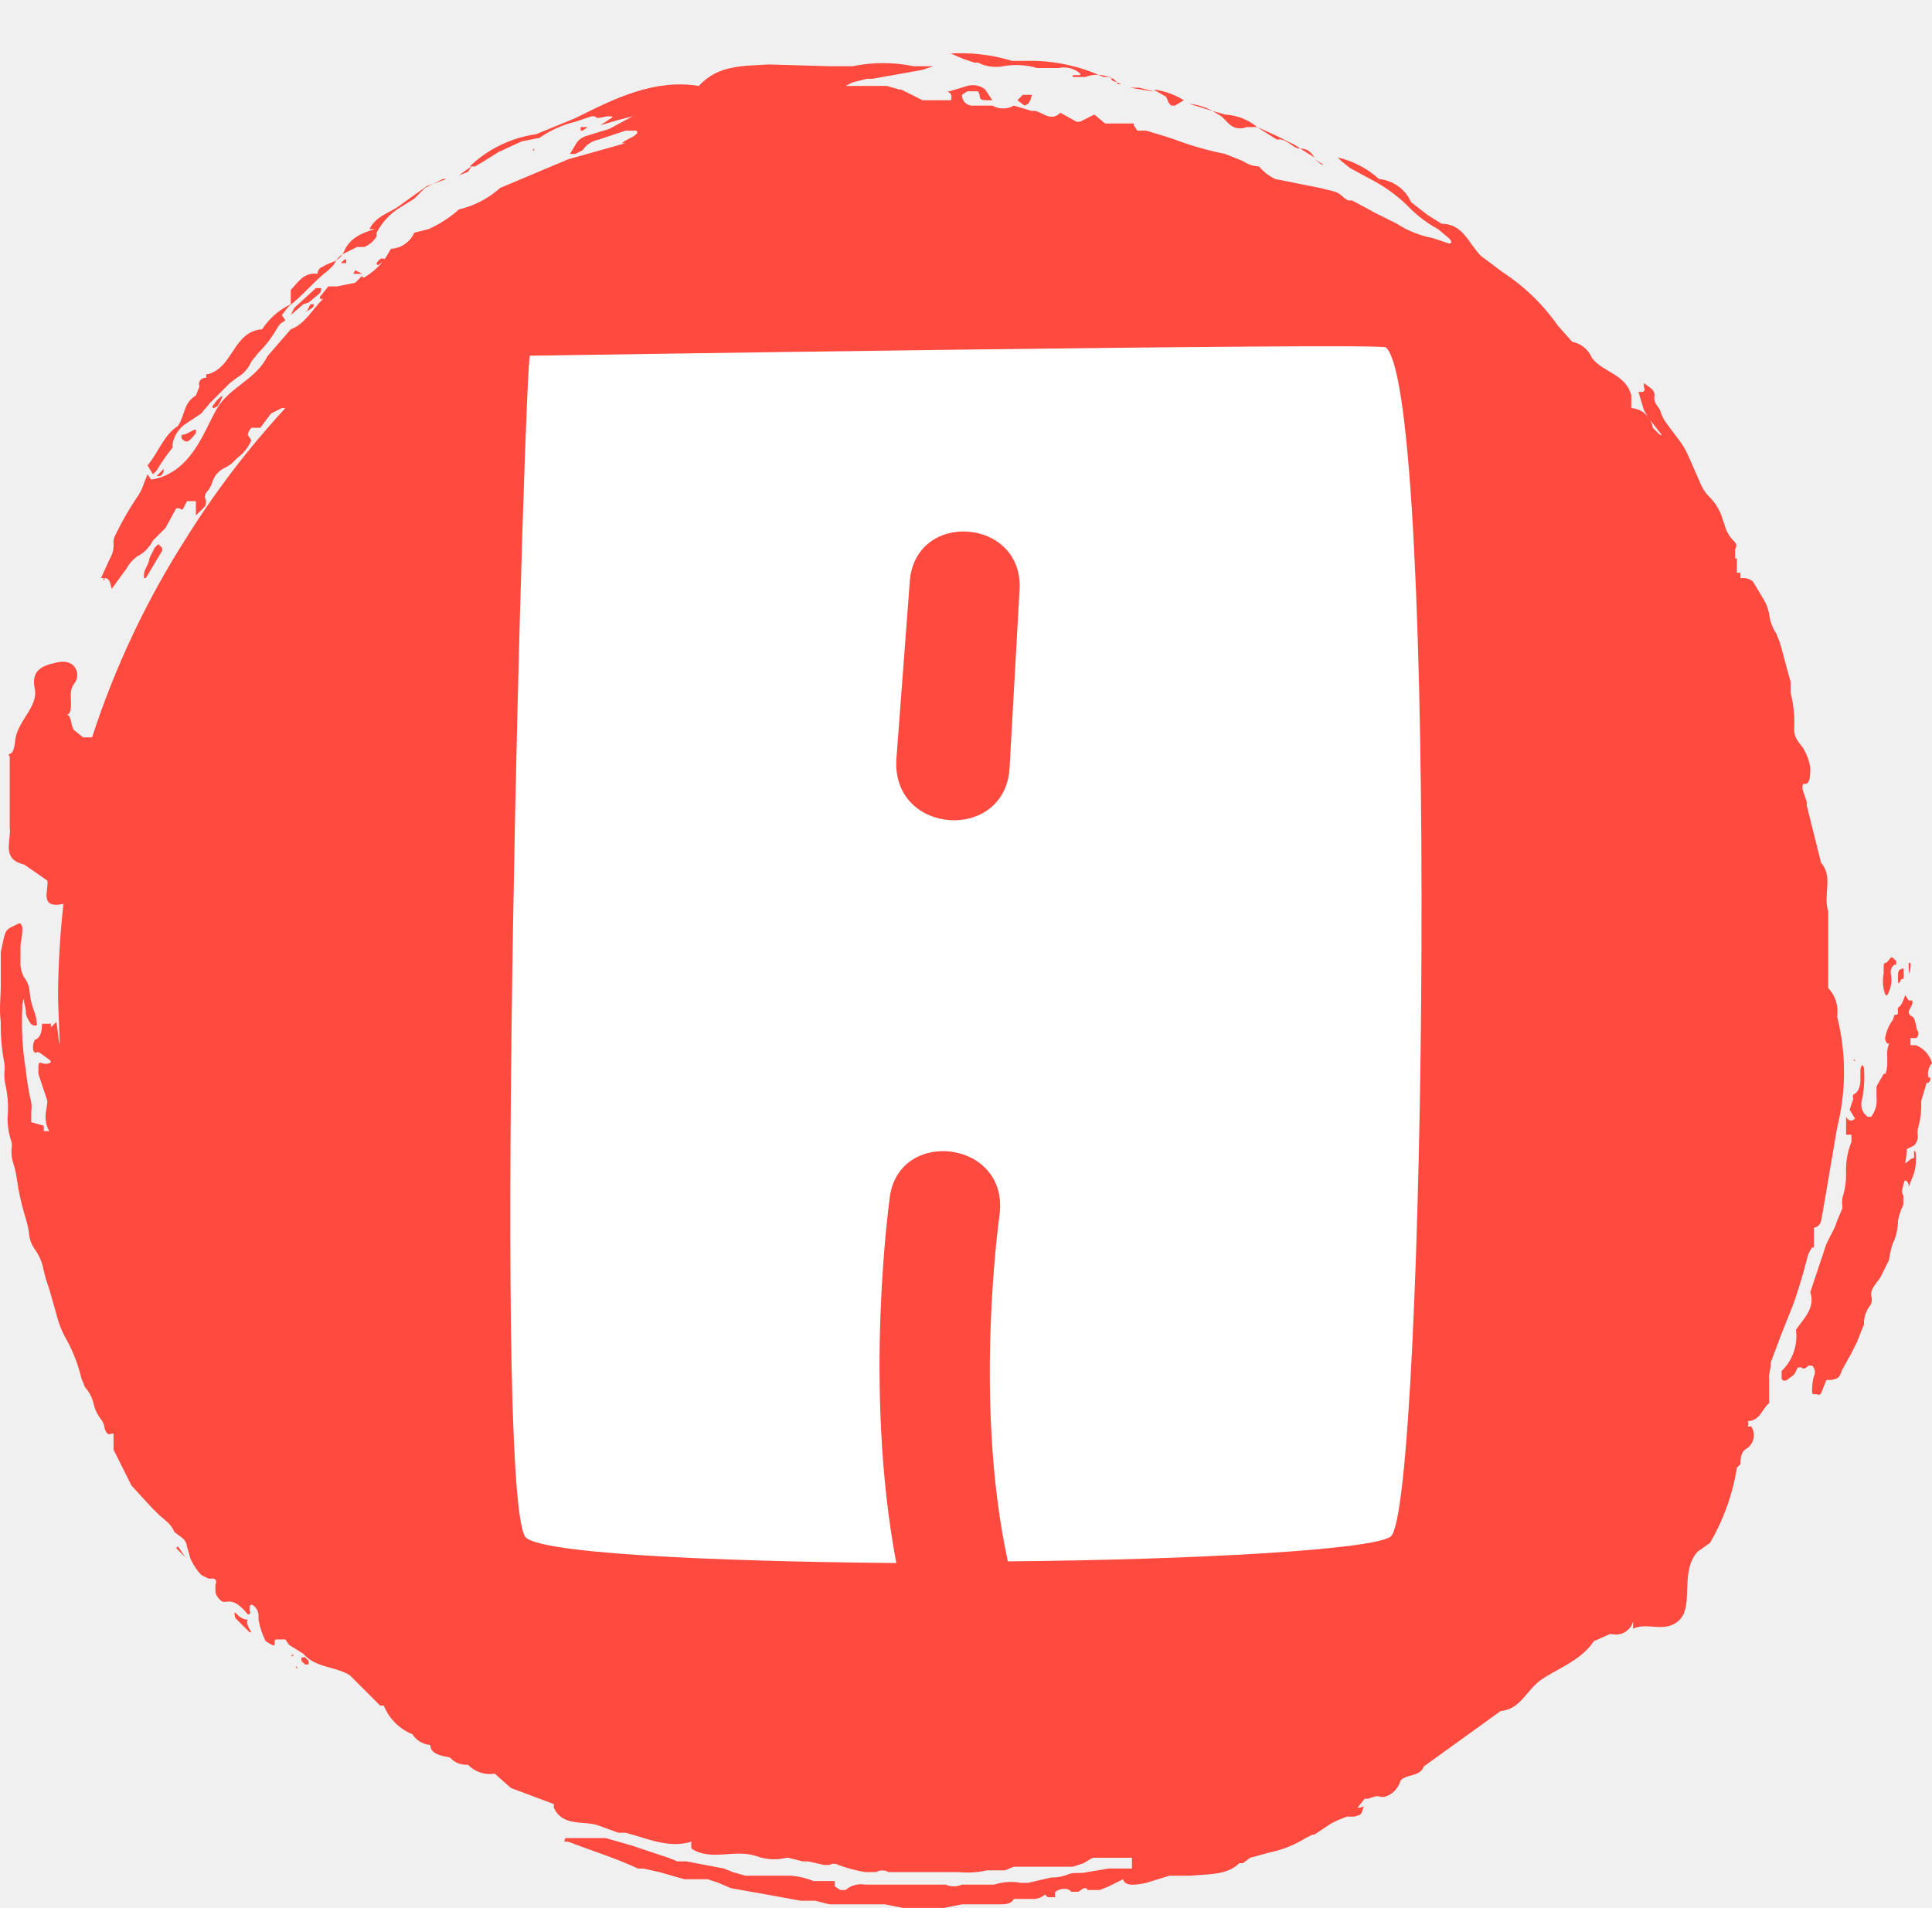
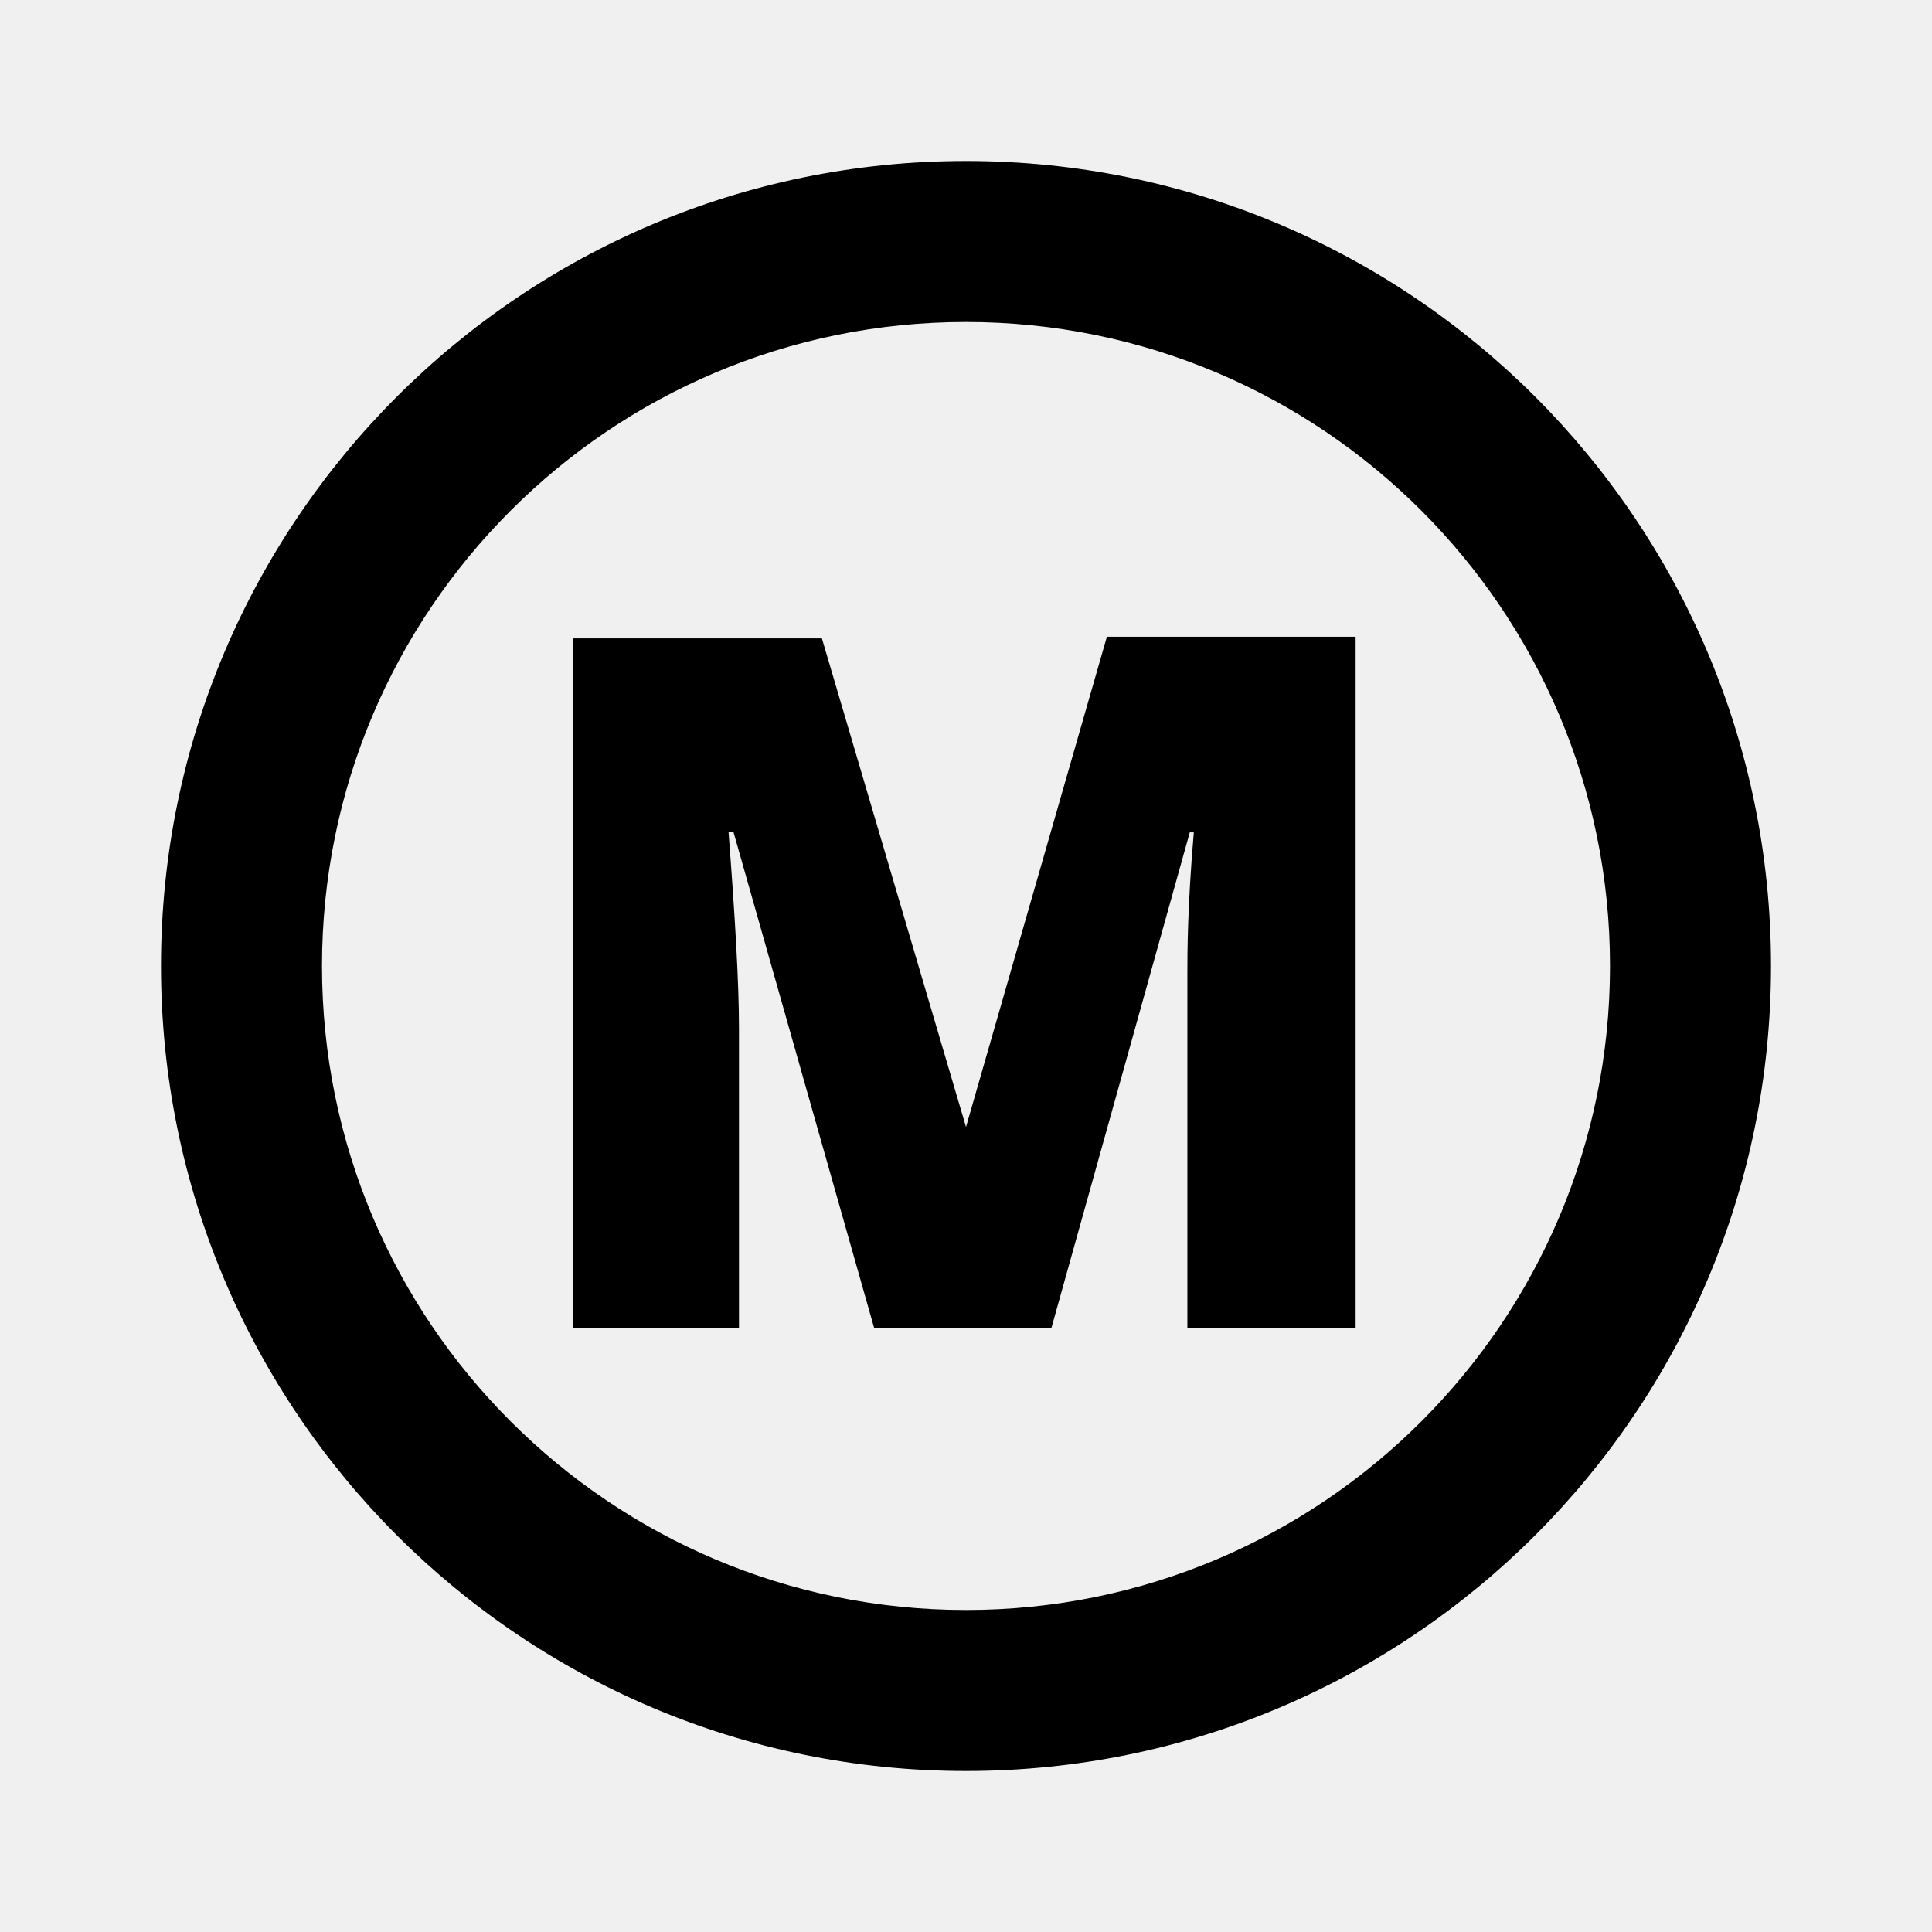
- <svg xmlns="http://www.w3.org/2000/svg" width="308.761" height="304.916" viewBox="0 0 106.008 104.687" class="css-1j8o68f" version="1.1" id="svg23">
-   <defs id="SvgjsDefs2684" />
-   <g id="SvgjsG2685" featurekey="rootContainer" transform="matrix(0.9820593,0,0,0.9820593,-0.05456052,0)" fill="#ff4a3f">
-     <g id="g17">
-       <path d="M19.8 15.3h.5l-.4-.2zm.5.1zm.8-.7c0 .1 0 .1.1.1l.4-.3c-.2-.1-.3-.1-.5.2zm.4-.2zm-4.1 2.3zm-.2.6l.3-.2c.1-.1.1-.2.1-.2h-.2l-.2.4c-.1-.1-.1 0 0 0zm2.2-2.9h-.1l-.2.2h.3zm-2.1 2.4l.6-.5c.1-.1.1-.2.1-.3h-.3l-1.2 1.1-.2.4.7-.6zm-1.1.8z" id="path3" />
-       <path d="M9.7 25v-.2a1.7 1.7 0 0 1 .7-1.1l.9-.6.5-.6.7-.7.4-.4.4-.3a1.9 1.9 0 0 0 .8-.9l.4-.5a5.9 5.9 0 0 0 1-1.3l.2-.3.3-.2-.2-.3.4-.5c.8-.6 1.4-1.4 2.2-2l.3-.3a1.4 1.4 0 0 1 .5-.6l.8-.4h.4a1.4 1.4 0 0 0 .7-.6V13a3.5 3.5 0 0 1 1.3-1.4l.8-.5.2-.2.4-.4 1-.5h.2l-1.1.4-1.4 1c-.6.5-1.4.6-1.8 1.4h.3c-.7.2-1.4.5-1.7 1.2s-.8.6-1.2.9a.4.4 0 0 0-.3.4c-.8-.1-1.1.5-1.5.9v.8a3.9 3.9 0 0 0-1.6 1.4c-1.6.1-1.6 2.1-3 2.5h-.1a.2.2 0 0 0 0 .2c-.3 0-.5.2-.4.5l-.2.5c-.7.4-.6 1.1-1 1.7-.8.5-1.1 1.5-1.7 2.2l.3.5.2-.2a11.6 11.6 0 0 1 .9-1.3zM53.9 3.3l.6.2h.2a2.2 2.2 0 0 0 1.4.2 4.1 4.1 0 0 1 1.9.1h1.2a1.4 1.4 0 0 1 1.2.3.1.1 0 0 1 0 .1H60a.1.1 0 0 0 0 .1h.7a1.8 1.8 0 0 1 1.3 0c.2 0 .1.1.2.2l.5.2h-.2c-.2-.4-.5-.4-.8-.4a9.7 9.7 0 0 0-4.3-.9h-.8A9.8 9.8 0 0 0 53 3h.2zm7.3 3.1zM50.3 4.7zm10.9 1.7h.2-.2zM19 14.7zm32.1-10zm17.6 2.2a.9.9 0 0 0 1 .2h.6a3.1 3.1 0 0 0-1.8-.7l-.7-.2.5.3zm-3.4-1.3c0 .1.1.2.2.3h.2l.5-.3a4.2 4.2 0 0 0-1.7-.6l.7.4zm7.4 2.7l.8.5c-.2-.3-.4-.5-.8-.5z" id="path5" />
-       <path d="M99 76.1l.6-1.6.6-1.5c.2-.5.6-1.8.8-2.6a1.7 1.7 0 0 1 .3-.7h.1v-1.1c.5-.1.4-.6.5-.9l.8-4.7a12.7 12.7 0 0 0 0-6.2 1.9 1.9 0 0 0-.5-1.6v-4.3c-.3-.9.3-1.9-.4-2.7L101 45a.4.4 0 0 0 0-.2l-.2-.6a.5.5 0 0 1 0-.4h.1c.3 0 .3-.5.3-.9a3 3 0 0 0-.4-1.1l-.3-.4a1.1 1.1 0 0 1-.2-.7 6.7 6.7 0 0 0-.2-2v-.6c-.2-.7-.4-1.5-.6-2.2l-.2-.5a2.5 2.5 0 0 1-.4-1.1 2.5 2.5 0 0 0-.3-.8l-.6-1a.8.8 0 0 0-.6-.2h-.1V32h-.2v-.8H97V31a.4.4 0 0 0 0-.1v-.2c.1-.2.1-.3-.1-.5a1.8 1.8 0 0 1-.4-.6l-.2-.6a2.9 2.9 0 0 0-.7-1.2 2.2 2.2 0 0 1-.5-.7l-.7-1.6a4.3 4.3 0 0 0-.6-1l-.6-.8a2.4 2.4 0 0 1-.4-.8l-.2-.3a.6.6 0 0 1-.1-.5.5.5 0 0 0-.2-.4l-.4-.3v.2c.1.2 0 .3-.1.3h-.2l.3 1 .3.5.7.9h-.1l-.2-.2-.2-.2a1.3 1.3 0 0 0-1.2-1.1v-.7c-.3-1.2-1.6-1.3-2.2-2.1a1.5 1.5 0 0 0-1.1-.9l-.8-.9a11.3 11.3 0 0 0-3.1-3l-.8-.6-.4-.3c-.7-.7-1-1.8-2.2-1.8l-.8-.5-.9-.7a2.2 2.2 0 0 0-1.8-1.3 5.1 5.1 0 0 0-2.3-1.2l.2.2.5.4 1.3.7a8.5 8.5 0 0 1 2.1 1.6 6.8 6.8 0 0 0 1.5 1.1l.6.5c.1.1.2.2.1.3H81l-.9-.3a5.6 5.6 0 0 1-2-.8l-1.2-.6-1.3-.7h-.2c-.3-.1-.4-.4-.8-.5l-.8-.2-2.5-.5a2.6 2.6 0 0 1-.9-.7 1.7 1.7 0 0 1-.9-.3l-1-.4a18.1 18.1 0 0 1-2.8-.8l-.6-.2-1-.3h-.5l-.2-.3v-.1h-1.6l-.6-.5-.4.2-.4.2h-.2l-.9-.5c-.6.6-1.1-.2-1.6-.1l-1-.3a1.2 1.2 0 0 1-1.2 0h-1.2a.6.6 0 0 1-.5-.6l.3-.2h.6a.7.7 0 0 1 .1.3c0 .2.2.2.5.2h.2l-.4-.6a1.1 1.1 0 0 0-1-.2l-1 .3H53c.3.2.2.3.2.5h-1.6l-.4-.2-.8-.4h-.1l-.7-.2h-2.3l.4-.2.8-.2h.3l1.7-.3 1.1-.2.6-.2h-1.1a8.4 8.4 0 0 0-3.4 0h-1.3L43 3.6c-1.4.1-2.8 0-3.9 1.2-2.5-.4-4.7.7-6.9 1.8l-2.2.9a6.7 6.7 0 0 0-3.7 1.8h.3l.5-.3.8-.5 1.3-.6 1-.2a6 6 0 0 1 2-.9l.9-.3h.2c.1.2.5 0 .7 0h.2c.1 0 .1.1 0 .1l-.6.4 1-.3.8-.2-1.3.7-1.3.4a1 1 0 0 0-.6.5l-.3.5h.3l.4-.2a1.4 1.4 0 0 1 .9-.6l1.5-.5h.5a.1.1 0 0 1 .1.2c-.2.2-.6.3-.8.5h.2l-3.2.9-3.8 1.6a5.2 5.2 0 0 1-2.3 1.2 6.6 6.6 0 0 1-1.7 1.1l-.8.2a1.5 1.5 0 0 1-1.3.9l-.3.5a3.7 3.7 0 0 1-1.2 1.1h-.1v-.1l-.2.2-.2.2-1 .2h-.5l-.4.5c-.1.1-.1.2 0 .2h.1c-.6.6-1 1.4-1.8 1.7L15 19.9c-.6 1.2-1.8 1.6-2.6 2.6s-1.4 3.9-3.9 4.3l-.2-.3-.2.5a2.7 2.7 0 0 1-.4.8 16.9 16.9 0 0 0-1.2 2.1.8.8 0 0 0-.1.5 1.4 1.4 0 0 1-.2.8l-.5 1.1h.2c.3 0 .3.3.4.6l.8-1.1a2.2 2.2 0 0 1 .6-.7 2 2 0 0 0 .9-.9l.3-.3.4-.4.6-1.1h.2c.1.1.1.1.2 0l.2-.4h.5v.8l.5-.5a.5.5 0 0 0 0-.5.4.4 0 0 1 .1-.3 1.5 1.5 0 0 0 .3-.5 1.3 1.3 0 0 1 .8-.9l.3-.2.3-.3a2.4 2.4 0 0 0 .8-1l-.2-.3c0-.1.1-.3.2-.4h.5l.6-.8.6-.3h.2a48.8 48.8 0 0 0-5.5 7.2h-.1.1a48.4 48.4 0 0 0-5.3 11.2h-.5l-.5-.4c-.2-.2-.1-.7-.4-.9h.1c.3-.5-.1-1.2.3-1.7s.1-1.4-.9-1.2-1.5.5-1.3 1.5-1 1.8-1.1 2.9-.5.5-.3.9v3.9c.1.8-.5 1.8.8 2.1l1.3.9c.1.5-.5 1.6.9 1.3a49.2 49.2 0 0 0-.3 5c0 1.1.1 2.2.1 3.3v-.4c-.1-.4-.1-.8-.2-1.3l-.3.3v-.2h-.5c0 .5-.1.8-.4.9a.9.9 0 0 0-.1.5c0 .1.1.3.2.2s.4.2.7.4-.2.3-.4.2-.2.1-.2.3v.3l.5 1.5c0 .3-.1.6-.1.9a1.7 1.7 0 0 0 .2.8h-.3v-.3l-.7-.2v-.6a1.5 1.5 0 0 0 0-.5 14.6 14.6 0 0 1-.3-1.8 16.6 16.6 0 0 1-.2-3.5.9.9 0 0 1 .1-.5v.2a2.9 2.9 0 0 1 .1.5.8.8 0 0 0 .1.4c.1.2.2.4.4.4s.1-.1.1-.2a2.1 2.1 0 0 0-.1-.5 4.2 4.2 0 0 1-.3-1.3 1.5 1.5 0 0 0-.3-.7 1.6 1.6 0 0 1-.2-.9v-.8c0-.3.1-.6.1-.9a.5.5 0 0 0-.1-.4h-.1c-.8.4-.7.2-1 1.6V55c0 .7-.1 1.4 0 2.1a10.8 10.8 0 0 0 .2 2.3 1.8 1.8 0 0 1 0 .5 3.1 3.1 0 0 0 .1.9 5.9 5.9 0 0 1 .1 1.3 3.9 3.9 0 0 0 .2 1.7 1.2 1.2 0 0 1 0 .4 2.1 2.1 0 0 0 .1.8 4.9 4.9 0 0 1 .2.9 14 14 0 0 0 .5 2.2 5 5 0 0 1 .2 1 1.7 1.7 0 0 0 .3.7 2.9 2.9 0 0 1 .5 1.2 8.5 8.5 0 0 0 .3 1l.4 1.4a5.4 5.4 0 0 0 .6 1.5 8.5 8.5 0 0 1 .8 2.1l.2.5a2.1 2.1 0 0 1 .5 1 2.1 2.1 0 0 0 .4.8 1 1 0 0 1 .2.5c.1.3.2.4.4.3h.1v.9l.5 1 .5 1 1.1 1.2.4.4c.3.3.7.5.9 1l.4.3a.7.7 0 0 1 .3.5l.2.7a3.3 3.3 0 0 0 .6.9l.4.2h.3a.2.2 0 0 1 .1.3 2.5 2.5 0 0 0 0 .5.9.9 0 0 0 .4.5h.2c.4-.1.8.2 1.2.7h.1c0-.1.1-.1 0-.2v-.2c0-.1.1-.2.2-.1a.7.7 0 0 1 .3.6v.2a4.3 4.3 0 0 0 .4 1.2c.5.3.5.3.5.1s0-.2.2-.2h.4l.2.3.8.5c.7.8 1.8.7 2.6 1.2l1.7 1.7h.2a2.9 2.9 0 0 0 1.6 1.6 1.3 1.3 0 0 0 1 .6c0 .5.6.6 1.1.7a1.2 1.2 0 0 0 .8.4h.2a1.7 1.7 0 0 0 1.5.5l.9.8 2.4.9v.2c.5 1.1 1.7.7 2.5 1l1.1.4h.4c1.2.3 2.4.9 3.7.5a.7.7 0 0 0 0 .4c1.1.7 2.4 0 3.6.4a2.9 2.9 0 0 0 1.7.1h.1l.8.2h.3l.9.2h.3a.5.5 0 0 1 .5 0 7.9 7.9 0 0 0 1.5.4h.6a.7.7 0 0 1 .7 0h3.9a5 5 0 0 0 1.6-.1h1l.5-.2H60l.6-.2.5-.3h2.2v.6H62l-1.2.2c-.4.1-.7 0-1 .1a2.4 2.4 0 0 1-1 .2l-1.3.3h-.4a3.1 3.1 0 0 0-1.5.1h-1.8a1.1 1.1 0 0 1-.9 0h-4.5a1.3 1.3 0 0 0-1.1.3H47l-.3-.2v-.3h-1.2a4.1 4.1 0 0 0-1.3-.3h-2.5l-.7-.2-.5-.2-2.1-.4h-.5l-.5-.2-2.1-.7-1.4-.4h-2.2c-.1 0-.1.1-.1.2h.2c1.3.5 2.6.9 3.9 1.5h.3l.9.2 1.4.4h1.3l.6.2.7.3 1.7.3 1.1.2 1.1.2h.8l.8.2h3.1l1 .2h2.3l1-.2H56c.4 0 .6-.1.7-.3h1a1 1 0 0 0 .8-.3c-.1.1 0 .1.1.2h.4v-.2c0-.1 0-.1.2-.2s.6-.1.7.1h.4l.3-.2c.2 0 .2 0 .2.1h.7l.5-.2.8-.4c.1.3.4.4 1.3.2l1.3-.4h1.2c.9-.1 2 0 2.7-.7h.2l.4-.3 1.1-.3a6.1 6.1 0 0 0 2-.8l.4-.2h.1l.9-.6.4-.2.5-.2h.4c.4-.1.4-.1.5-.4s0-.1-.2-.1h-.1l.4-.5h.2c.3-.1.5-.2.7-.1h.2a1.3 1.3 0 0 0 .9-.9c.3-.4 1.1-.2 1.3-.8l4.3-3.1c1.1-.1 1.4-1.1 2.2-1.7s2.3-1.1 3-2.2l.9-.4h.1a1 1 0 0 0 1.2-.7v.4c.8-.4 1.8.3 2.6-.5s0-2.7 1-3.8l.7-.5a12.1 12.1 0 0 0 1.5-4.2l.2-.2c0-.3 0-.7.4-.9a.9.9 0 0 0 .2-1.2h-.2a.3.3 0 0 0 0-.3c.7 0 .8-.7 1.2-1V77a.5.5 0 0 1 0-.2 3.8 3.8 0 0 0 .1-.7zM5.9 32.2z" id="path7" />
-       <path d="M26.4 9.3l-.3.2-.4.3.5-.2zm6.1-2h.1l.3-.2h-.4zm-2.6 1l-.1.1h.1v-.1zm-1.5 1.4zm1.3-.2zm-6.3 3.1zM9.2 26.2l-.4.4H9a.4.4 0 0 0 .2-.4zm3-3.5a2.1 2.1 0 0 0 .3-.6 1.5 1.5 0 0 0-.5.5c-.1.1-.1.2 0 .2zM11 24.2V24c-.2 0-.5.3-.8.3v.2c.3.3.4.2.8-.3zm3 66.2zM73.9 9.2h.1l-.5-.3zm-2.5-1.4c.5-.1.8.4 1.2.5h.1l-.3-.2-1-.5-1.1-.5.3.2zM52.8 3.1zm11.7 2h-.1l-1.2-.2h.5zm2 .7l1.3.4a3.3 3.3 0 0 0-1.3-.4zm-9 0a1 1 0 0 0 .2-.5h-.5l-.3.3.4.3zm9 1.6zM49.9 4.2zm2.9.7zM48.5 4zm13.8 2.1a.5.5 0 0 0 0 .1zm44.8 52.3h-.3V58h.3c.1 0 .2-.3.1-.4s-.1-.7-.3-.8a.3.3 0 0 1-.2-.3l.2-.4a.4.4 0 0 0 0-.2h-.2l-.2-.3c-.1.3-.2.6-.4.7a.5.5 0 0 0 0 .2c0 .1 0 .2-.1.2h-.1a1.1 1.1 0 0 1-.1.3 2.3 2.3 0 0 0-.4.9.4.4 0 0 0 .1.4h.1a1.7 1.7 0 0 0-.1.8v.4a1.8 1.8 0 0 1-.1.5h-.1l-.4.7v.6a1.5 1.5 0 0 1-.3 1.1h-.2l-.2-.2a.9.9 0 0 1-.1-.8 6.5 6.5 0 0 0 .1-1.7c0-.1-.1-.2-.1-.2a.5.5 0 0 0-.1.3v.6c0 .2-.1.6-.3.7s-.1.2-.1.3l-.2.6.3.5c-.2.2-.4.1-.5-.1v1h.3v.4a4.2 4.2 0 0 0-.3 1.4 3.3 3.3 0 0 0 0 .4 4 4 0 0 1-.2 1.3 2 2 0 0 0 0 .6l-.3.7a3.2 3.2 0 0 1-.3.7l-.3.6-.9 2.7c.3.9-.4 1.5-.8 2.1a2.7 2.7 0 0 1-.8 2.3v.4c0 .1.1.2.3.1l.4-.3.2-.4h.2c.1.1.2.1.4-.1h.2a.5.5 0 0 1 .1.6 2.9 2.9 0 0 0-.1.8c0 .1 0 .2.1.2h.2c.1.1.2 0 .3-.3l.2-.5h.3c.4-.1.4-.1.6-.6l.5-.9.3-.6.4-1a1.6 1.6 0 0 1 .3-1 .6.6 0 0 0 .1-.6c0-.2 0-.3.2-.6l.3-.4.5-1a4.7 4.7 0 0 1 .2-.9 3 3 0 0 0 .3-1.3 3.8 3.8 0 0 1 .3-.9v-.5c-.1-.2-.1-.2 0-.6s.1-.2.2-.2a.4.4 0 0 1 .1.3l.2-.5a2.3 2.3 0 0 0 .2-.9v-.3c0-.1 0-.3-.1-.3v.4c-.2 0-.3.2-.5.3a6.4 6.4 0 0 0 .1-.8l.4-.2a.7.7 0 0 0 .2-.6 1.4 1.4 0 0 1 0-.3 4.8 4.8 0 0 0 .2-1.4v-.2l.3-1h.1a.3.3 0 0 0 .1-.3h-.1a.9.9 0 0 1 .2-.8 1.5 1.5 0 0 0-.9-1zm-1.2 7.8zm-.2-9.9zm0 0zM9.1 30.8a.3.3 0 0 0 0-.2l-.2-.2-.2.2-.3.6c0 .3-.3.6-.3.9v.2h.1zm96.3 24.8h.1a1.7 1.7 0 0 0 .2-1.2.5.5 0 0 1 .2-.5h.1v-.2l-.2-.2h-.1c-.1.1-.2.3-.3.3s-.1.1-.1.3v.3a2.2 2.2 0 0 0 .1 1.2zM13.2 90.1c-.1 0 0 .2 0 .3l.8.8h.1c-.2-.3-.3-.6-.2-.7a.9.9 0 0 1-.5-.2zm.8.3zm92.3-35.7h.1a2 2 0 0 0 0-.6c-.3.1-.3.1-.3.6s.1.1.2 0z" id="path9" />
-       <path d="M106.7 62a.6.6 0 0 0 .1-.5c0-.1-.1-.2-.1-.1h-.2v.2c0 .4.1.5.2.4zm.1-8.2h-.1v.6a1 1 0 0 0 .1-.6zM17.1 92.6h-.2v.2l.2.2h.2v-.2zm86.6-33.3c0-.1 0-.1-.1-.1zM9.9 86.5l.5.5-.4-.6z" id="path11" />
-       <circle cx="10.5" cy="87.1" transform="rotate(-24.8 10.4 87.159)" id="circle13" />
-       <path d="M9.7 30.1h-.1v.2-.2h.1zm83.2-6.6l-.2-.3h-.1zm-14.7 77.1zM5.9 32.2zm-.1.2a.3.3 0 0 0 .1-.2v.2zm1.9-4.9zM61.5 2.4zm42.8 58.2v.1-.1zM16.4 92.5h-.1c.1.1.2 0 .1-.1zm.2.7h.1l-.1-.1v.1zm73.9-71.3zm15.2 34.4zM14.6 91.7zm92.1-37zm-.8 11.4zM34.6 0z" id="path15" />
-     </g>
-   </g>
-   <g id="SvgjsG2686" featurekey="nameFeature-0" transform="matrix(2.284354,0,0,2.284354,27.98006,-5.60952)" fill="#ffffff">
-     <path d="M9.6 16.48 l-0.32 4.24 c-0.08 1.8 2.6 1.96 2.72 0.2 l0.24 -4.28 c0.12 -1.76 -2.56 -1.96 -2.64 -0.16 z M0.48 11 l0 0 c0.04 0 20.48 -0.32 20.56 -0.2 c1.28 1.12 0.96 27.8 0.12 28.56 c-0.4 0.32 -4.64 0.56 -9.2 0.6 c-0.84 -3.84 -0.2 -8.32 -0.2 -8.32 c0.24 -1.8 -2.44 -2.12 -2.64 -0.4 c0 0.04 -0.64 4.52 0.16 8.76 c-4.56 -0.04 -8.68 -0.24 -8.92 -0.64 c-0.8 -1.44 0 -28.28 0.12 -28.36 z" id="path20" />
-   </g>
+ <svg xmlns="http://www.w3.org/2000/svg" width="1000px" height="1000px" viewBox="0 0 24 24">
+   <path d="M12,2A10,10,0,1,0,22,12,10,10,0,0,0,12,2Zm0,18a8,8,0,1,1,8-8A8,8,0,0,1,12,20ZM13.75,7.91h3.09V16.5H14.75V12.09c0-.24,0-.82.08-1.75h-.05L13.06,16.5h-2.2L9.11,10.33H9.05c.08,1.05.13,1.87.13,2.45V16.5H7.12V7.93h3.09L12,14Z" fill-rule="evenodd" />
+   <rect width="24" height="24" fill="none" />
</svg>
